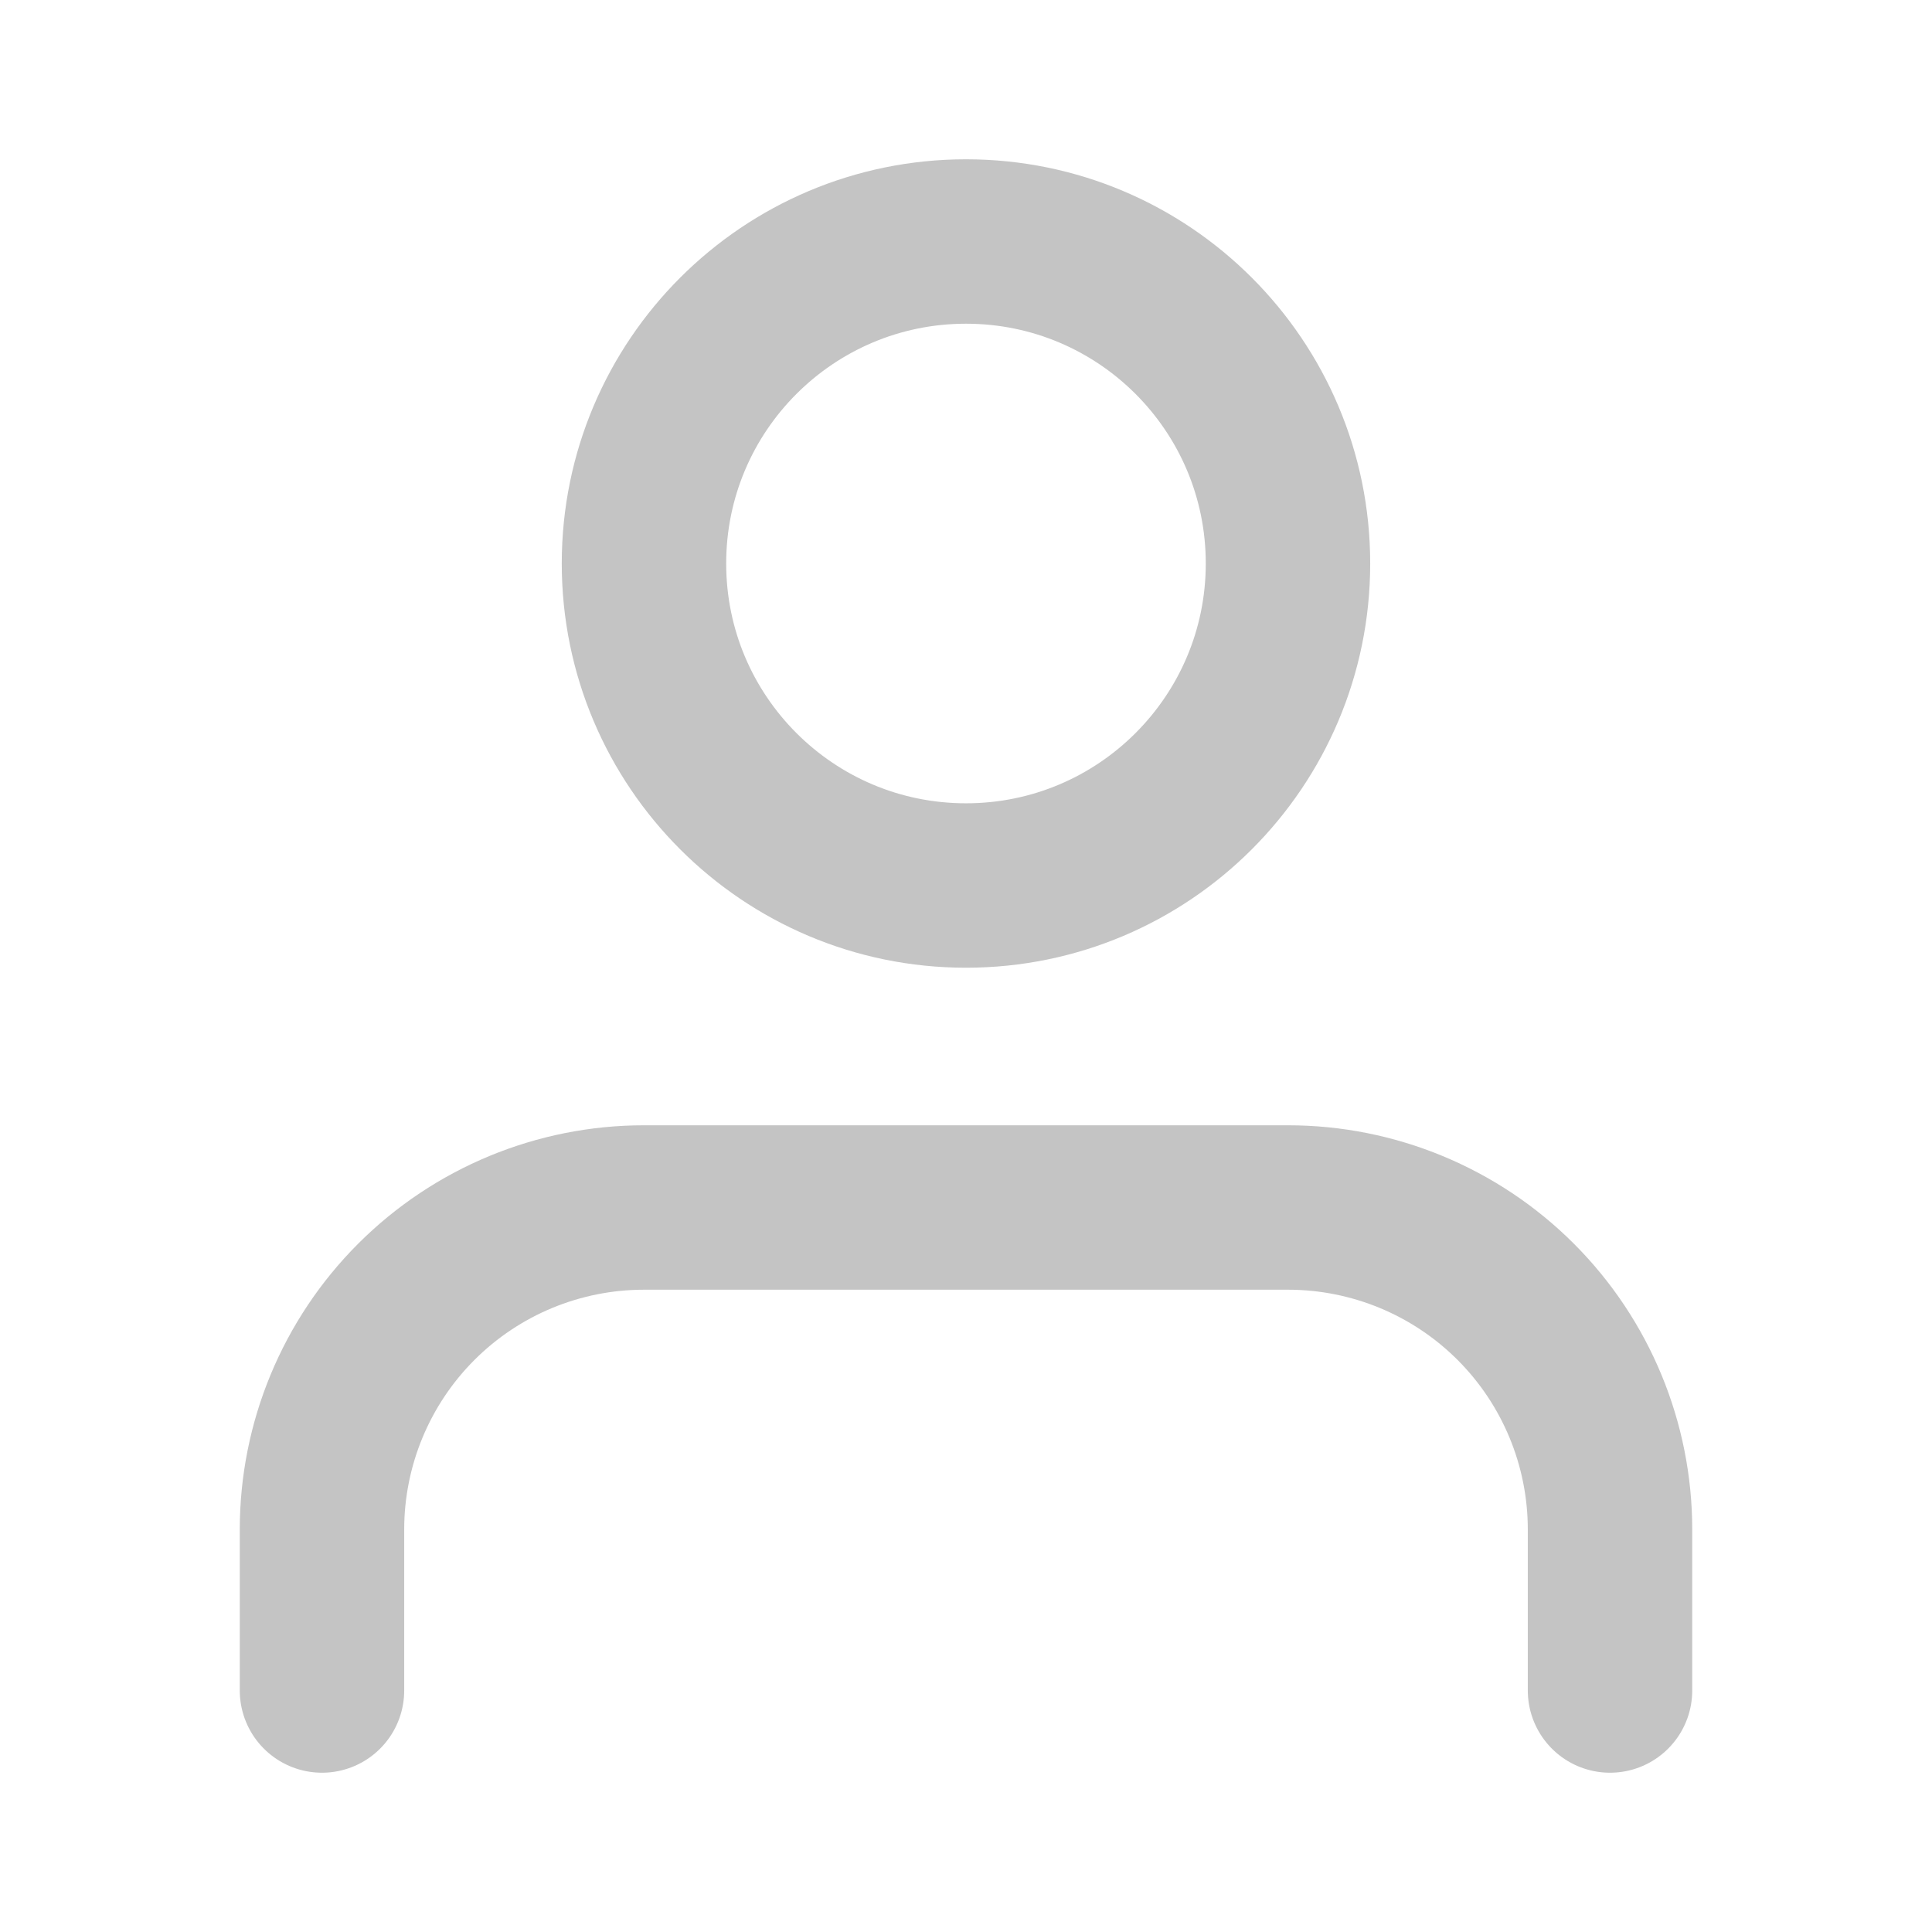
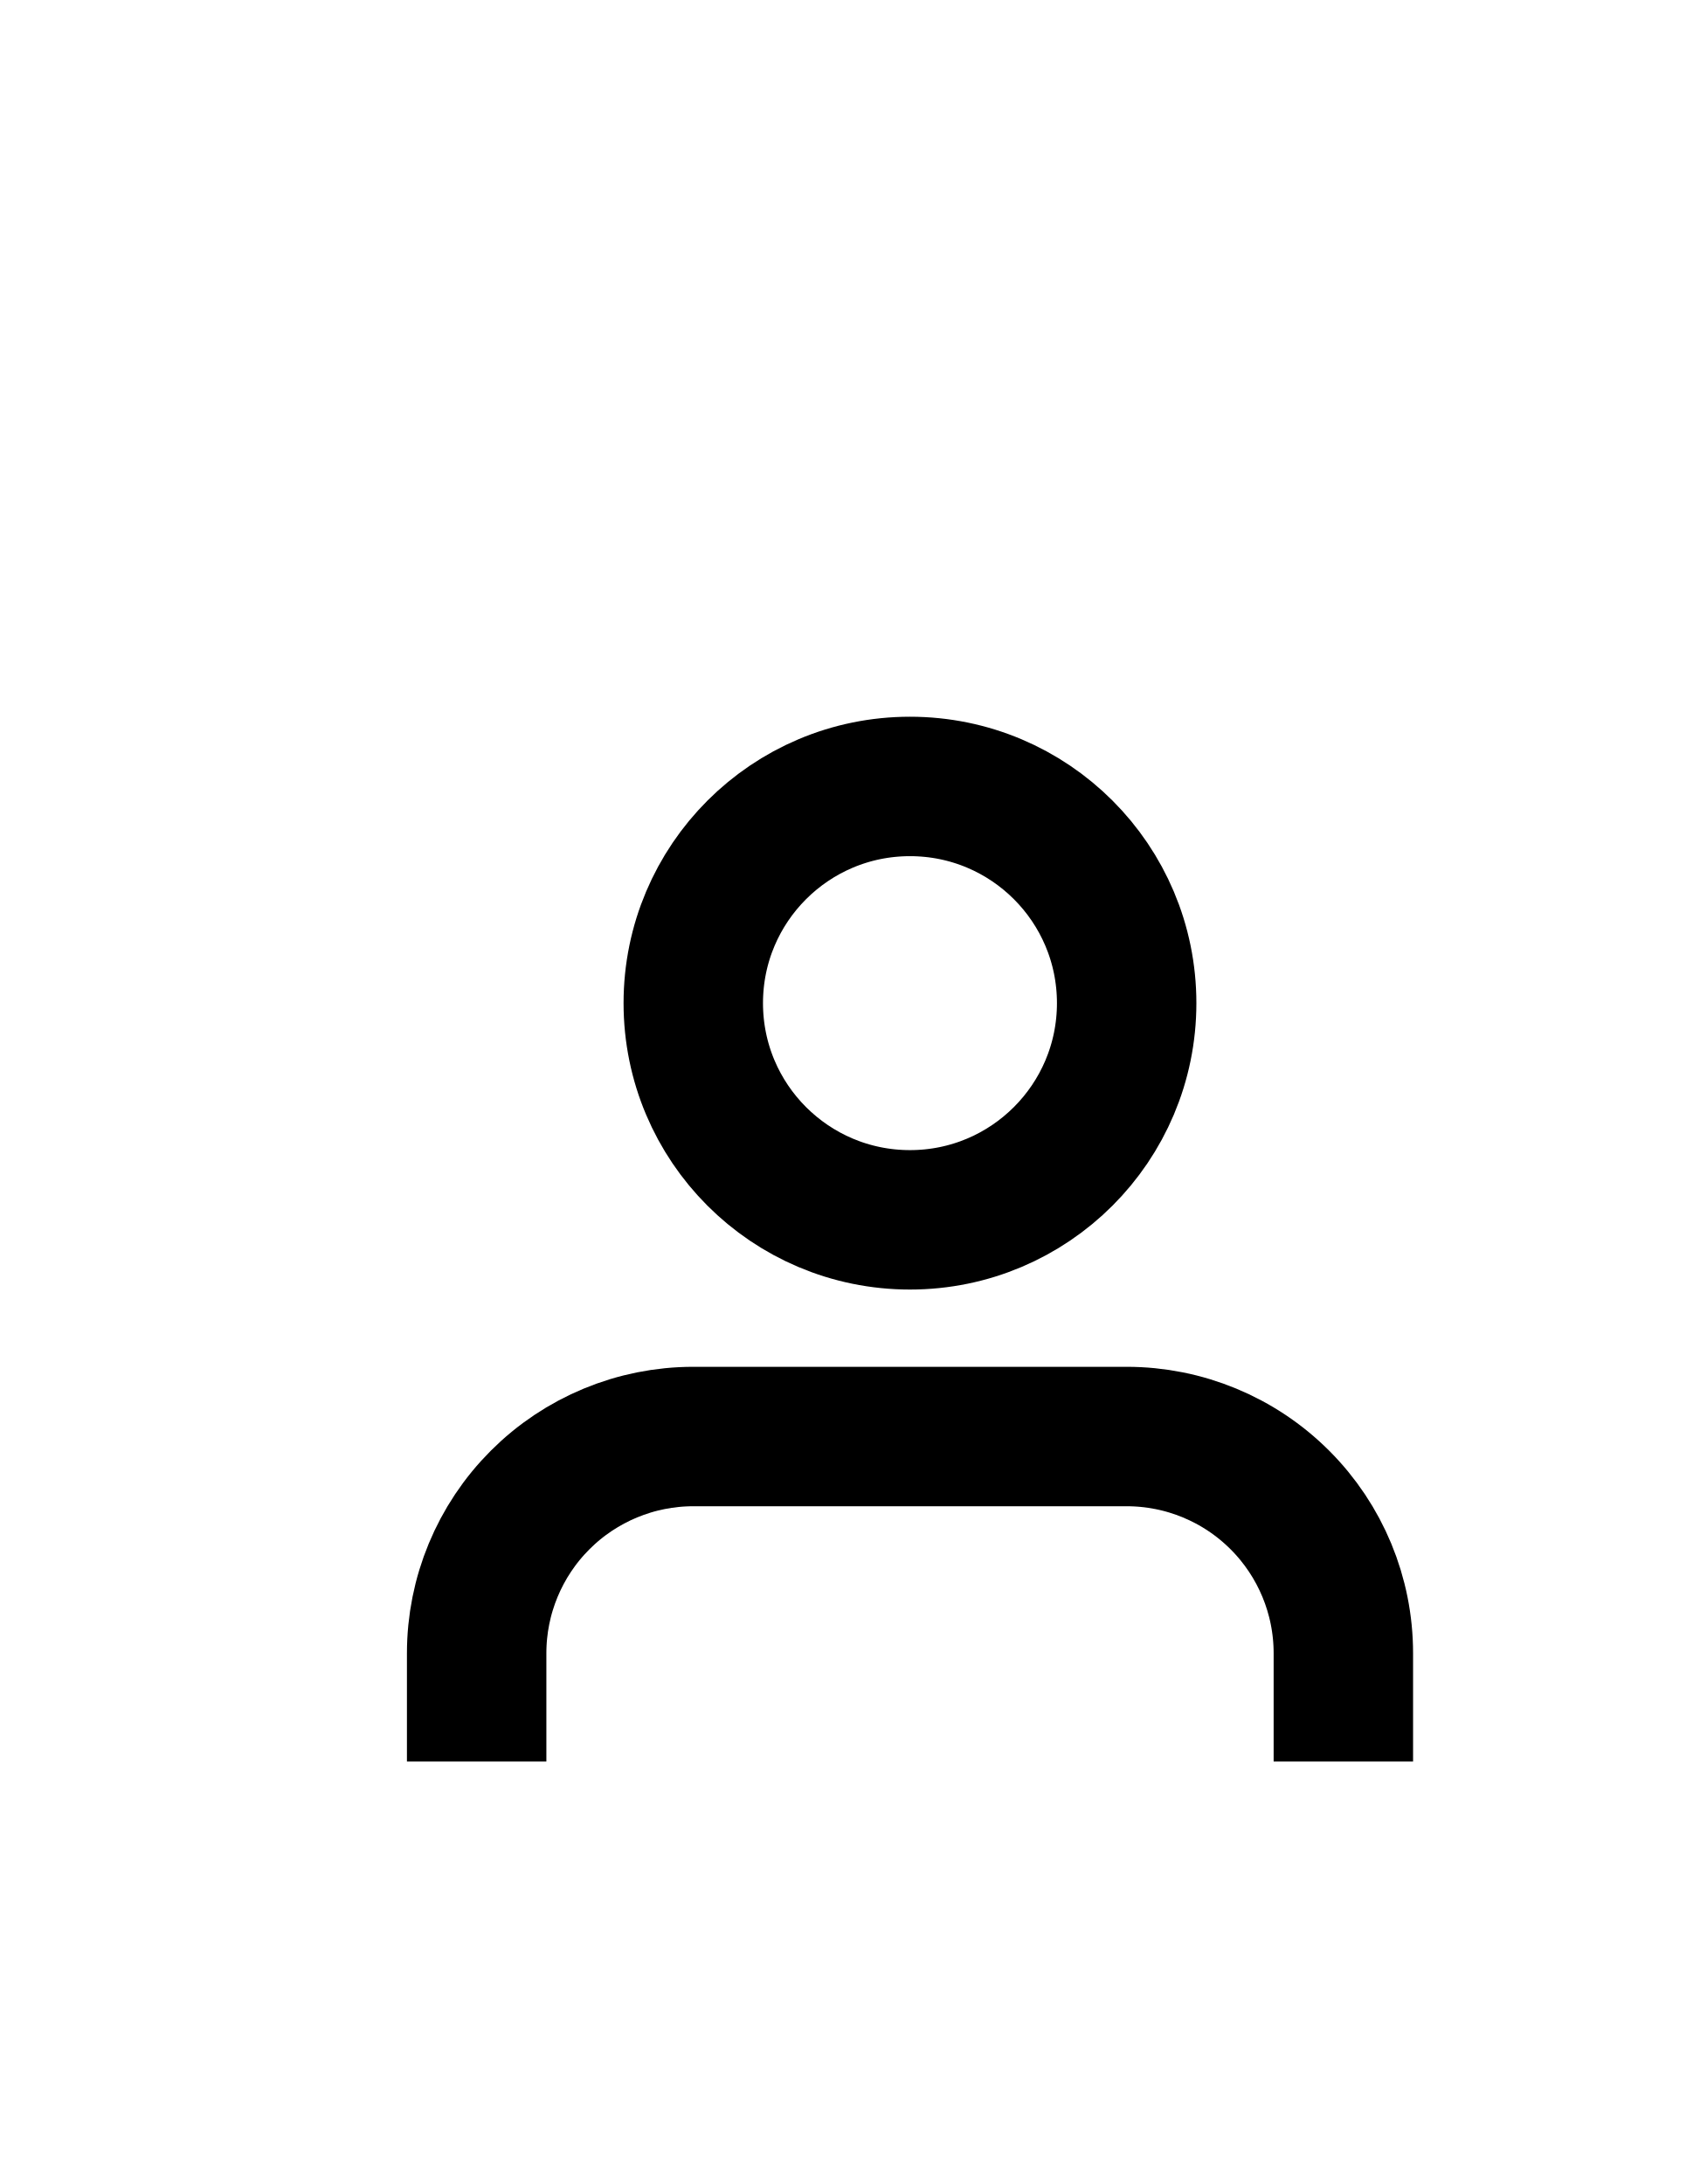
- <svg xmlns="http://www.w3.org/2000/svg" width="47" height="47" viewBox="0 0 47 47" fill="none">
+ <svg xmlns="http://www.w3.org/2000/svg" version="1.1" width="25" height="32" viewBox="0 0 25 32">
  <g id="user">
-     <path id="Vector" d="M39.167 41.125V37.208C39.167 35.131 38.342 33.138 36.873 31.669C35.404 30.2 33.411 29.375 31.334 29.375H15.667C13.589 29.375 11.597 30.2 10.128 31.669C8.659 33.138 7.833 35.131 7.833 37.208V41.125" stroke="#C4C4C4" stroke-width="4" stroke-linecap="round" stroke-linejoin="round" />
-     <path id="Vector_2" d="M23.5 21.542C27.826 21.542 31.333 18.035 31.333 13.708C31.333 9.382 27.826 5.875 23.5 5.875C19.174 5.875 15.666 9.382 15.666 13.708C15.666 18.035 19.174 21.542 23.5 21.542Z" stroke="#C4C4C4" stroke-width="4" stroke-linecap="round" stroke-linejoin="round" />
+     <path fill="none" stroke="currentColor" stroke-width="2.043" stroke-miterlimit="4" stroke-linecap="butt" stroke-linejoin="miter" d="M13.333 17.873c1.753 0 3.175-1.421 3.175-3.175s-1.421-3.175-3.175-3.175c-1.753 0-3.175 1.421-3.175 3.175s1.421 3.175 3.175 3.175z" />
+     <path fill="none" stroke="currentColor" stroke-width="2.043" stroke-miterlimit="4" stroke-linecap="butt" stroke-linejoin="miter" d="M19.683 25.81v-1.587c0-0.842-0.334-1.649-0.93-2.245s-1.403-0.93-2.245-0.93h-6.349c-0.842 0-1.649 0.334-2.245 0.93s-0.93 1.403-0.93 2.245v1.587" />
  </g>
</svg>
